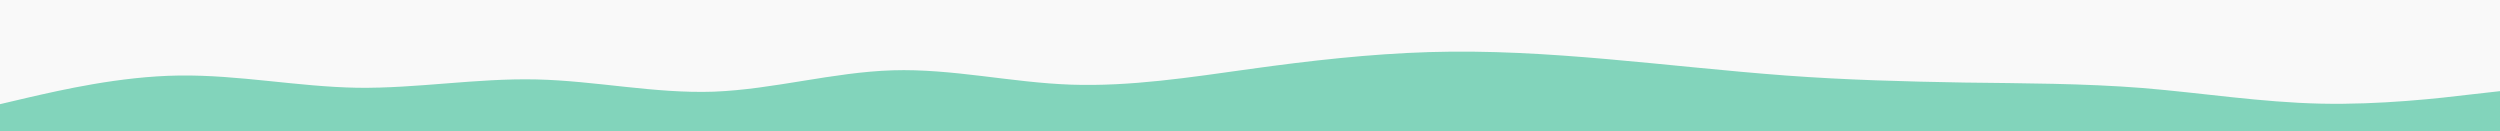
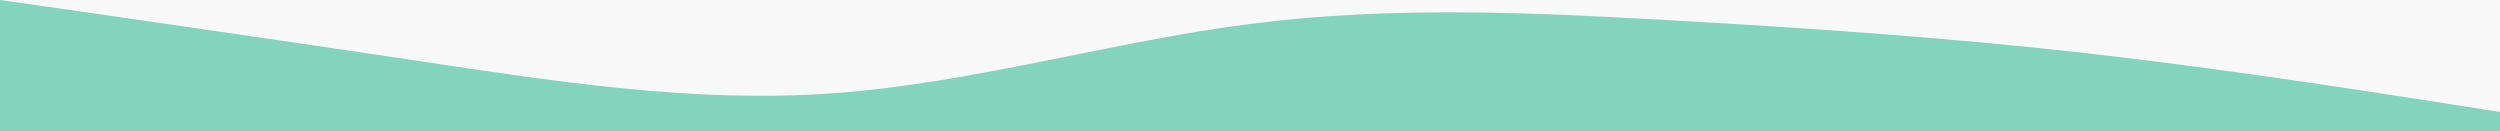
<svg xmlns="http://www.w3.org/2000/svg" id="visual3" viewBox="0 0 960 50" width="960" height="50" version="1.1">
  <rect x="0" y="0" width="960" height="50" fill="#f9f9f9" />
-   <path d="M0 40L11.5 37.3C23 34.7 46 29.3 68.8 29C91.7 28.7 114.3 33.3 137.2 33.7C160 34 183 30 205.8 30.5C228.7 31 251.3 36 274.2 35.2C297 34.3 320 27.7 342.8 27C365.7 26.3 388.3 31.7 411.2 32.5C434 33.3 457 29.7 480 26.5C503 23.3 526 20.7 548.8 20C571.7 19.3 594.3 20.7 617.2 22.7C640 24.7 663 27.3 685.8 29C708.7 30.7 731.3 31.3 754.2 31.7C777 32 800 32 822.8 33.8C845.7 35.7 868.3 39.3 891.2 39.8C914 40.3 937 37.7 948.5 36.3L960 35L960 51L948.5 51C937 51 914 51 891.2 51C868.3 51 845.7 51 822.8 51C800 51 777 51 754.2 51C731.3 51 708.7 51 685.8 51C663 51 640 51 617.2 51C594.3 51 571.7 51 548.8 51C526 51 503 51 480 51C457 51 434 51 411.2 51C388.3 51 365.7 51 342.8 51C320 51 297 51 274.2 51C251.3 51 228.7 51 205.8 51C183 51 160 51 137.2 51C114.3 51 91.7 51 68.8 51C46 51 23 51 11.5 51L0 51Z" fill="#82d4bb" stroke-linecap="round" stroke-linejoin="miter" />
+   <path d="M0 0L26.7 3.8C53.3 7.7 106.7 15.3 160 23.3C213.3 31.3 266.7 39.7 320 35.8C373.3 32 426.7 16 480 9.2C533.3 2.3 586.7 4.7 640 7.7C693.3 10.7 746.7 14.3 800 20.3C853.3 26.3 906.7 34.7 933.3 38.8L960 43L960 51L933.3 51C906.7 51 853.3 51 800 51C746.7 51 693.3 51 640 51C586.7 51 533.3 51 480 51C426.7 51 373.3 51 320 51C266.7 51 213.3 51 160 51C106.7 51 53.3 51 26.7 51L0 51Z" fill="#82d4bb" stroke-linecap="round" stroke-linejoin="miter" />
</svg>
